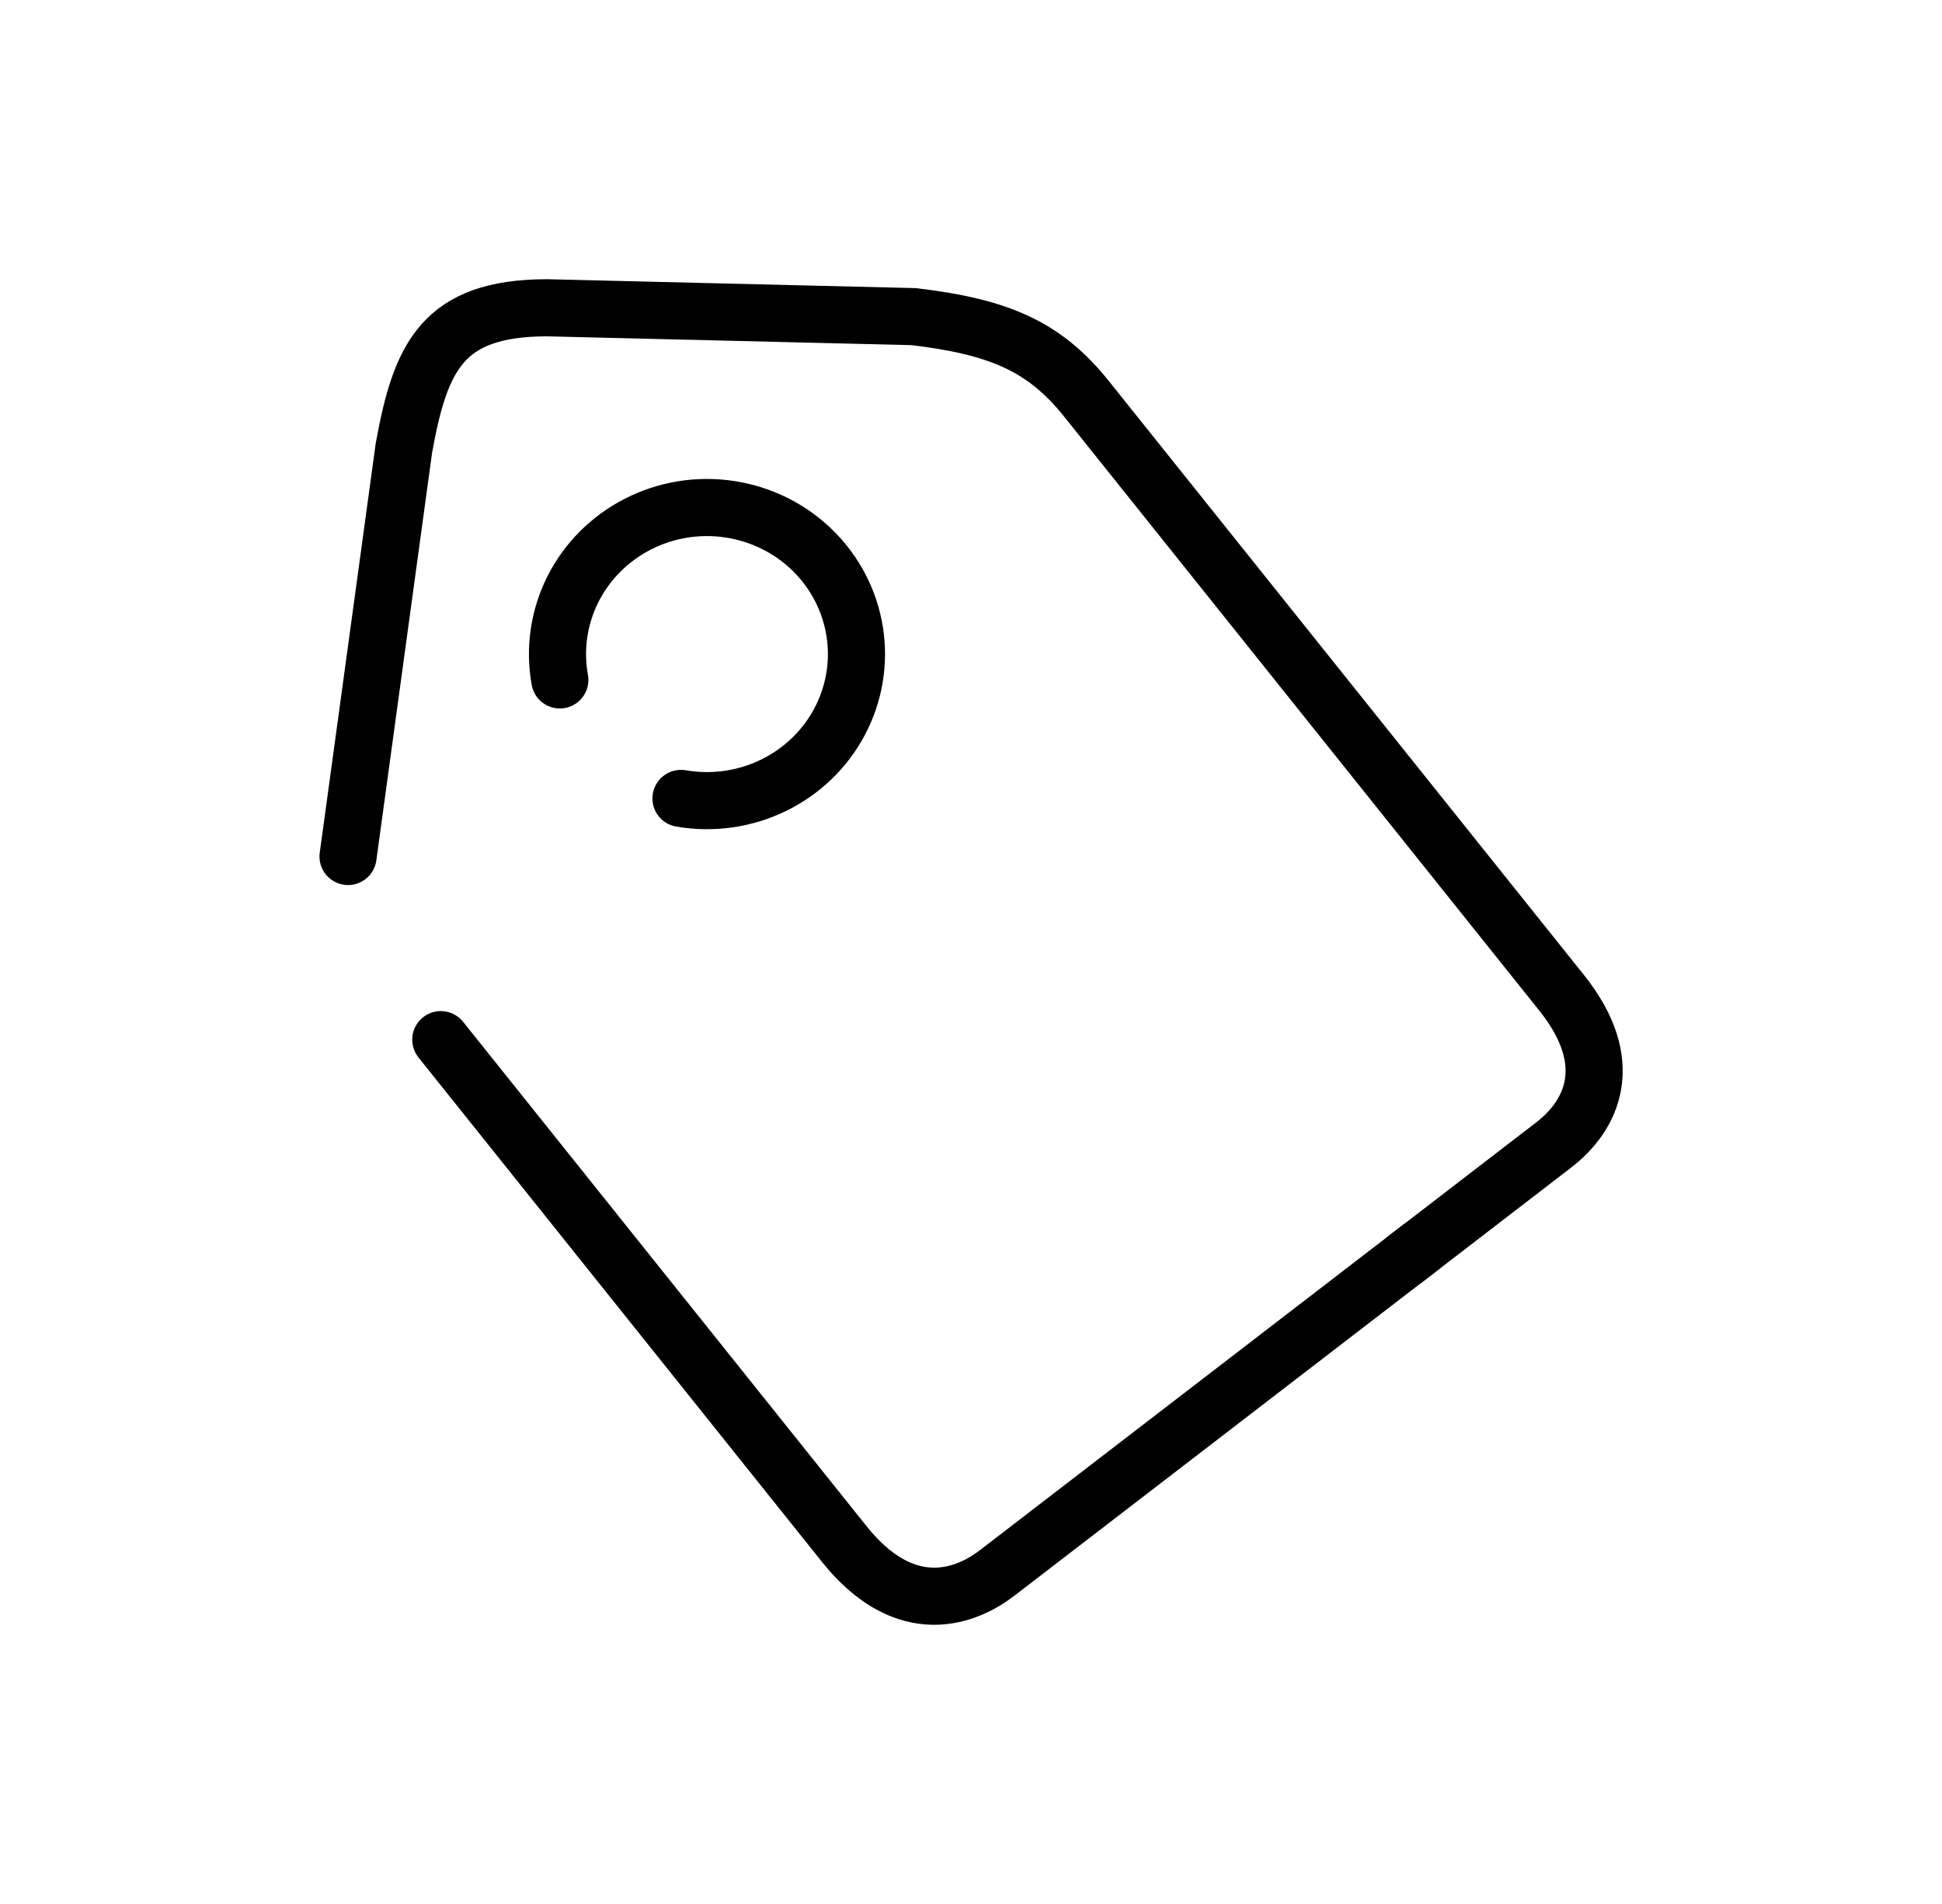
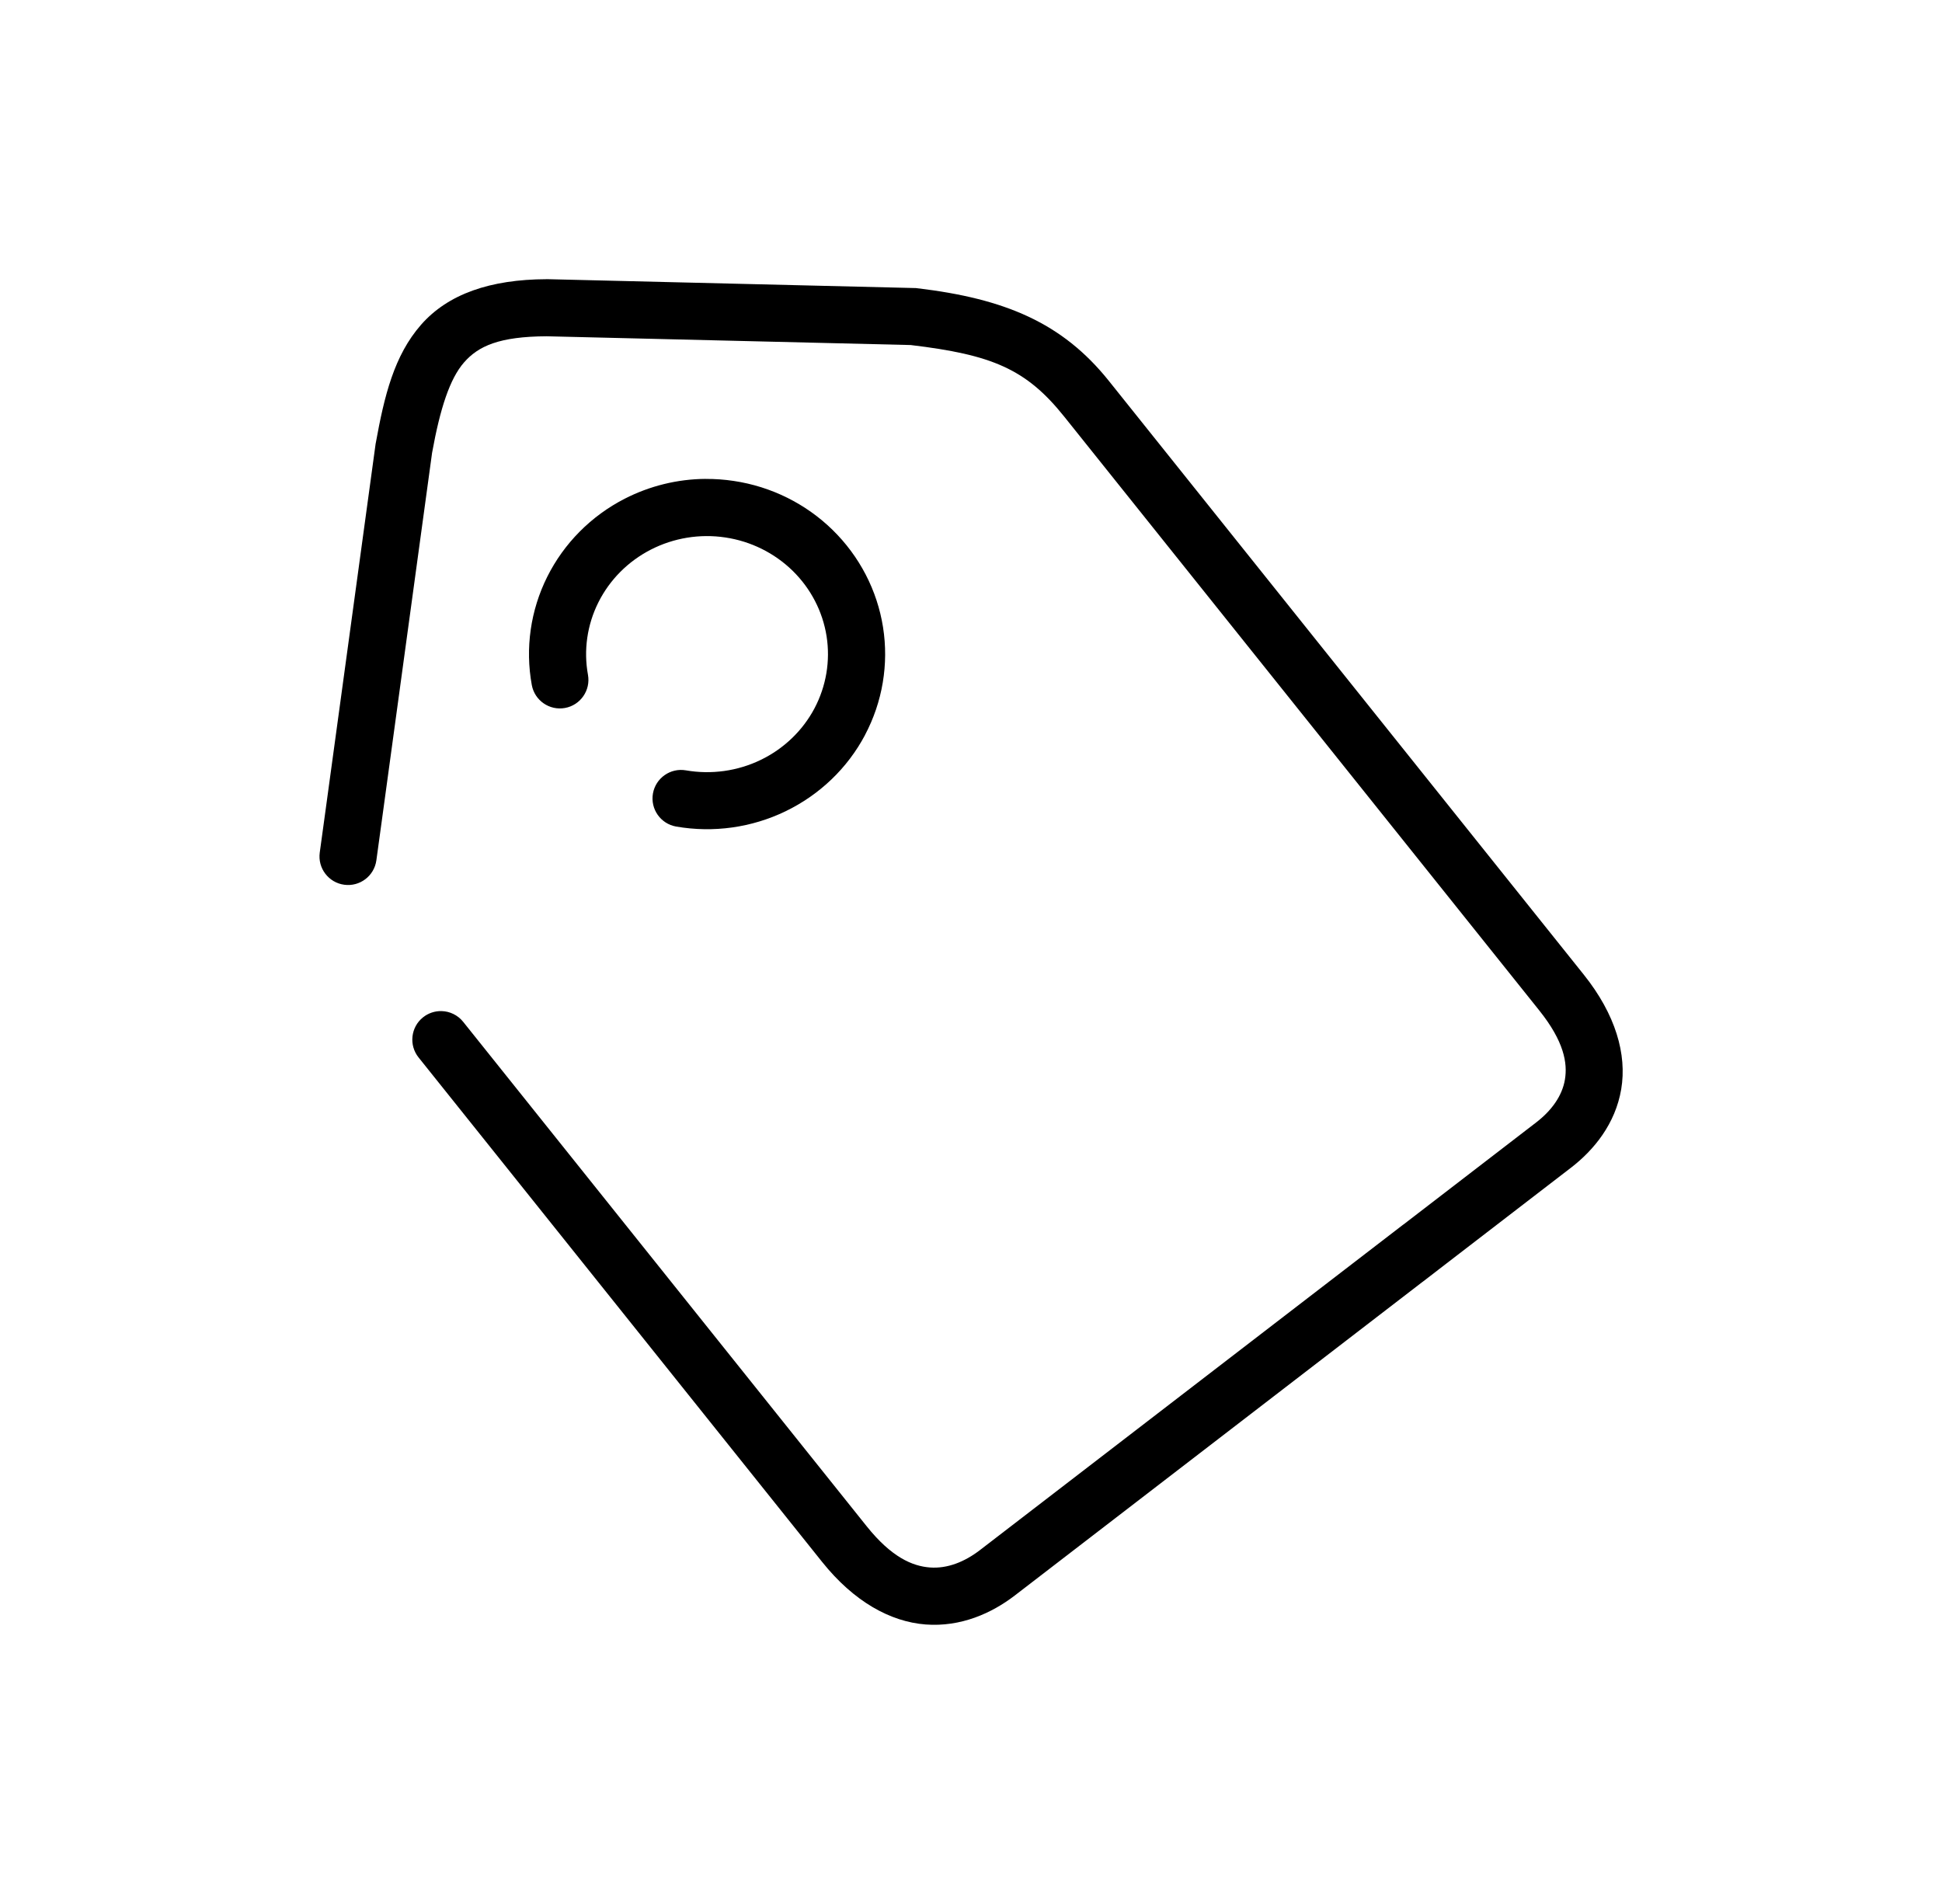
- <svg xmlns="http://www.w3.org/2000/svg" width="51" height="50" viewBox="0 0 51 50" fill="none">
-   <path d="M36.906 33.065L40.797 30.072C41.798 29.303 42.494 27.925 41.007 26.067L28.531 10.471C27.419 9.081 26.215 8.579 23.995 8.315L14.354 8.082C11.627 8.092 11.043 9.355 10.607 11.767L9.288 21.415L9.14 22.492" stroke="black" stroke-width="1.5" stroke-linecap="round" />
-   <path d="M14.702 17.855C14.555 17.049 14.674 16.217 15.041 15.482C15.409 14.747 16.007 14.146 16.747 13.766C17.487 13.386 18.332 13.248 19.158 13.372C19.983 13.495 20.748 13.873 21.339 14.452C21.931 15.03 22.318 15.779 22.446 16.588C22.574 17.397 22.435 18.226 22.049 18.952C21.664 19.679 21.052 20.266 20.303 20.628C19.554 20.991 18.706 21.109 17.884 20.967" stroke="black" stroke-width="1.5" stroke-linecap="round" />
-   <path d="M37.303 32.759L26.19 41.304C25.19 42.073 23.659 42.407 22.173 40.549L11.576 27.302" stroke="black" stroke-width="1.5" stroke-linecap="round" />
+ <svg xmlns="http://www.w3.org/2000/svg" width="51" height="50" fill="none" version="1.1" viewBox="0 0 51 50">
+   <path d="m14.352 7.332c-1.479 0.005-2.588 0.39-3.295 1.197-0.707 0.808-0.963 1.862-1.188 3.103l-0.004 0.018-1.32 9.662-0.148 1.078a0.75 0.75 0 0 0 0.643 0.844 0.75 0.75 0 0 0 0.844-0.641l0.148-1.078 1.315-9.623c0.211-1.165 0.465-1.947 0.84-2.375 0.375-0.429 0.923-0.68 2.168-0.686l9.562 0.23c2.132 0.254 3.029 0.627 4.029 1.877l12.477 15.596c0.651 0.814 0.747 1.383 0.674 1.818s-0.36 0.821-0.756 1.125l-3.477 2.674a0.75 0.75 0 0 0-0.018 0.012l-11.113 8.545c-0.396 0.304-0.85 0.49-1.312 0.455-0.462-0.035-1.011-0.27-1.662-1.084l-10.596-13.246a0.75 0.75 0 0 0-0.57-0.281 0.75 0.75 0 0 0-0.484 0.164 0.75 0.75 0 0 0-0.117 1.053l10.598 13.248c0.835 1.044 1.794 1.572 2.719 1.643 0.925 0.07 1.736-0.296 2.342-0.762l10.703-8.232a0.75 0.75 0 0 0 0.012-0.008l0.396-0.305a0.75 0.75 0 0 0 0.002-0.002l3.492-2.686c0.605-0.465 1.167-1.154 1.32-2.064 0.153-0.911-0.147-1.96-0.982-3.004l-12.475-15.596c-1.222-1.527-2.733-2.159-5.033-2.432l-0.035-0.004-9.688-0.234h-0.01zm4.178 5.244c-0.737 0.005-1.465 0.183-2.125 0.521-0.881 0.452-1.593 1.169-2.033 2.049-0.44 0.88-0.583 1.878-0.406 2.844a0.75 0.75 0 0 0 0.871 0.602 0.75 0.75 0 0 0 0.604-0.871c-0.118-0.646-0.022-1.311 0.273-1.902 0.296-0.591 0.777-1.077 1.377-1.385 0.6-0.308 1.286-0.421 1.957-0.32 0.671 0.1 1.29 0.408 1.768 0.875 0.477 0.467 0.788 1.068 0.891 1.717 0.102 0.649-0.009 1.312-0.318 1.897-0.31 0.584-0.803 1.058-1.41 1.352-0.607 0.294-1.296 0.391-1.965 0.275a0.75 0.75 0 0 0-0.867 0.609 0.75 0.75 0 0 0 0.611 0.867c0.977 0.169 1.982 0.029 2.873-0.402 0.891-0.431 1.623-1.129 2.084-1.998v-0.002c0.461-0.869 0.628-1.862 0.475-2.832-0.153-0.97-0.619-1.865-1.324-2.555-0.705-0.69-1.615-1.141-2.596-1.287-0.245-0.037-0.493-0.055-0.738-0.053z" style="color-rendering:auto;color:#000000;dominant-baseline:auto;fill:#000;font-feature-settings:normal;font-variant-alternates:normal;font-variant-caps:normal;font-variant-east-asian:normal;font-variant-ligatures:normal;font-variant-numeric:normal;font-variant-position:normal;font-variation-settings:normal;image-rendering:auto;inline-size:0;isolation:auto;mix-blend-mode:normal;shape-margin:0;shape-padding:0;shape-rendering:auto;solid-color:#000000;stop-color:#000000;text-decoration-color:#000000;text-decoration-line:none;text-decoration-style:solid;text-indent:0;text-orientation:mixed;text-transform:none;white-space:normal" />
</svg>
